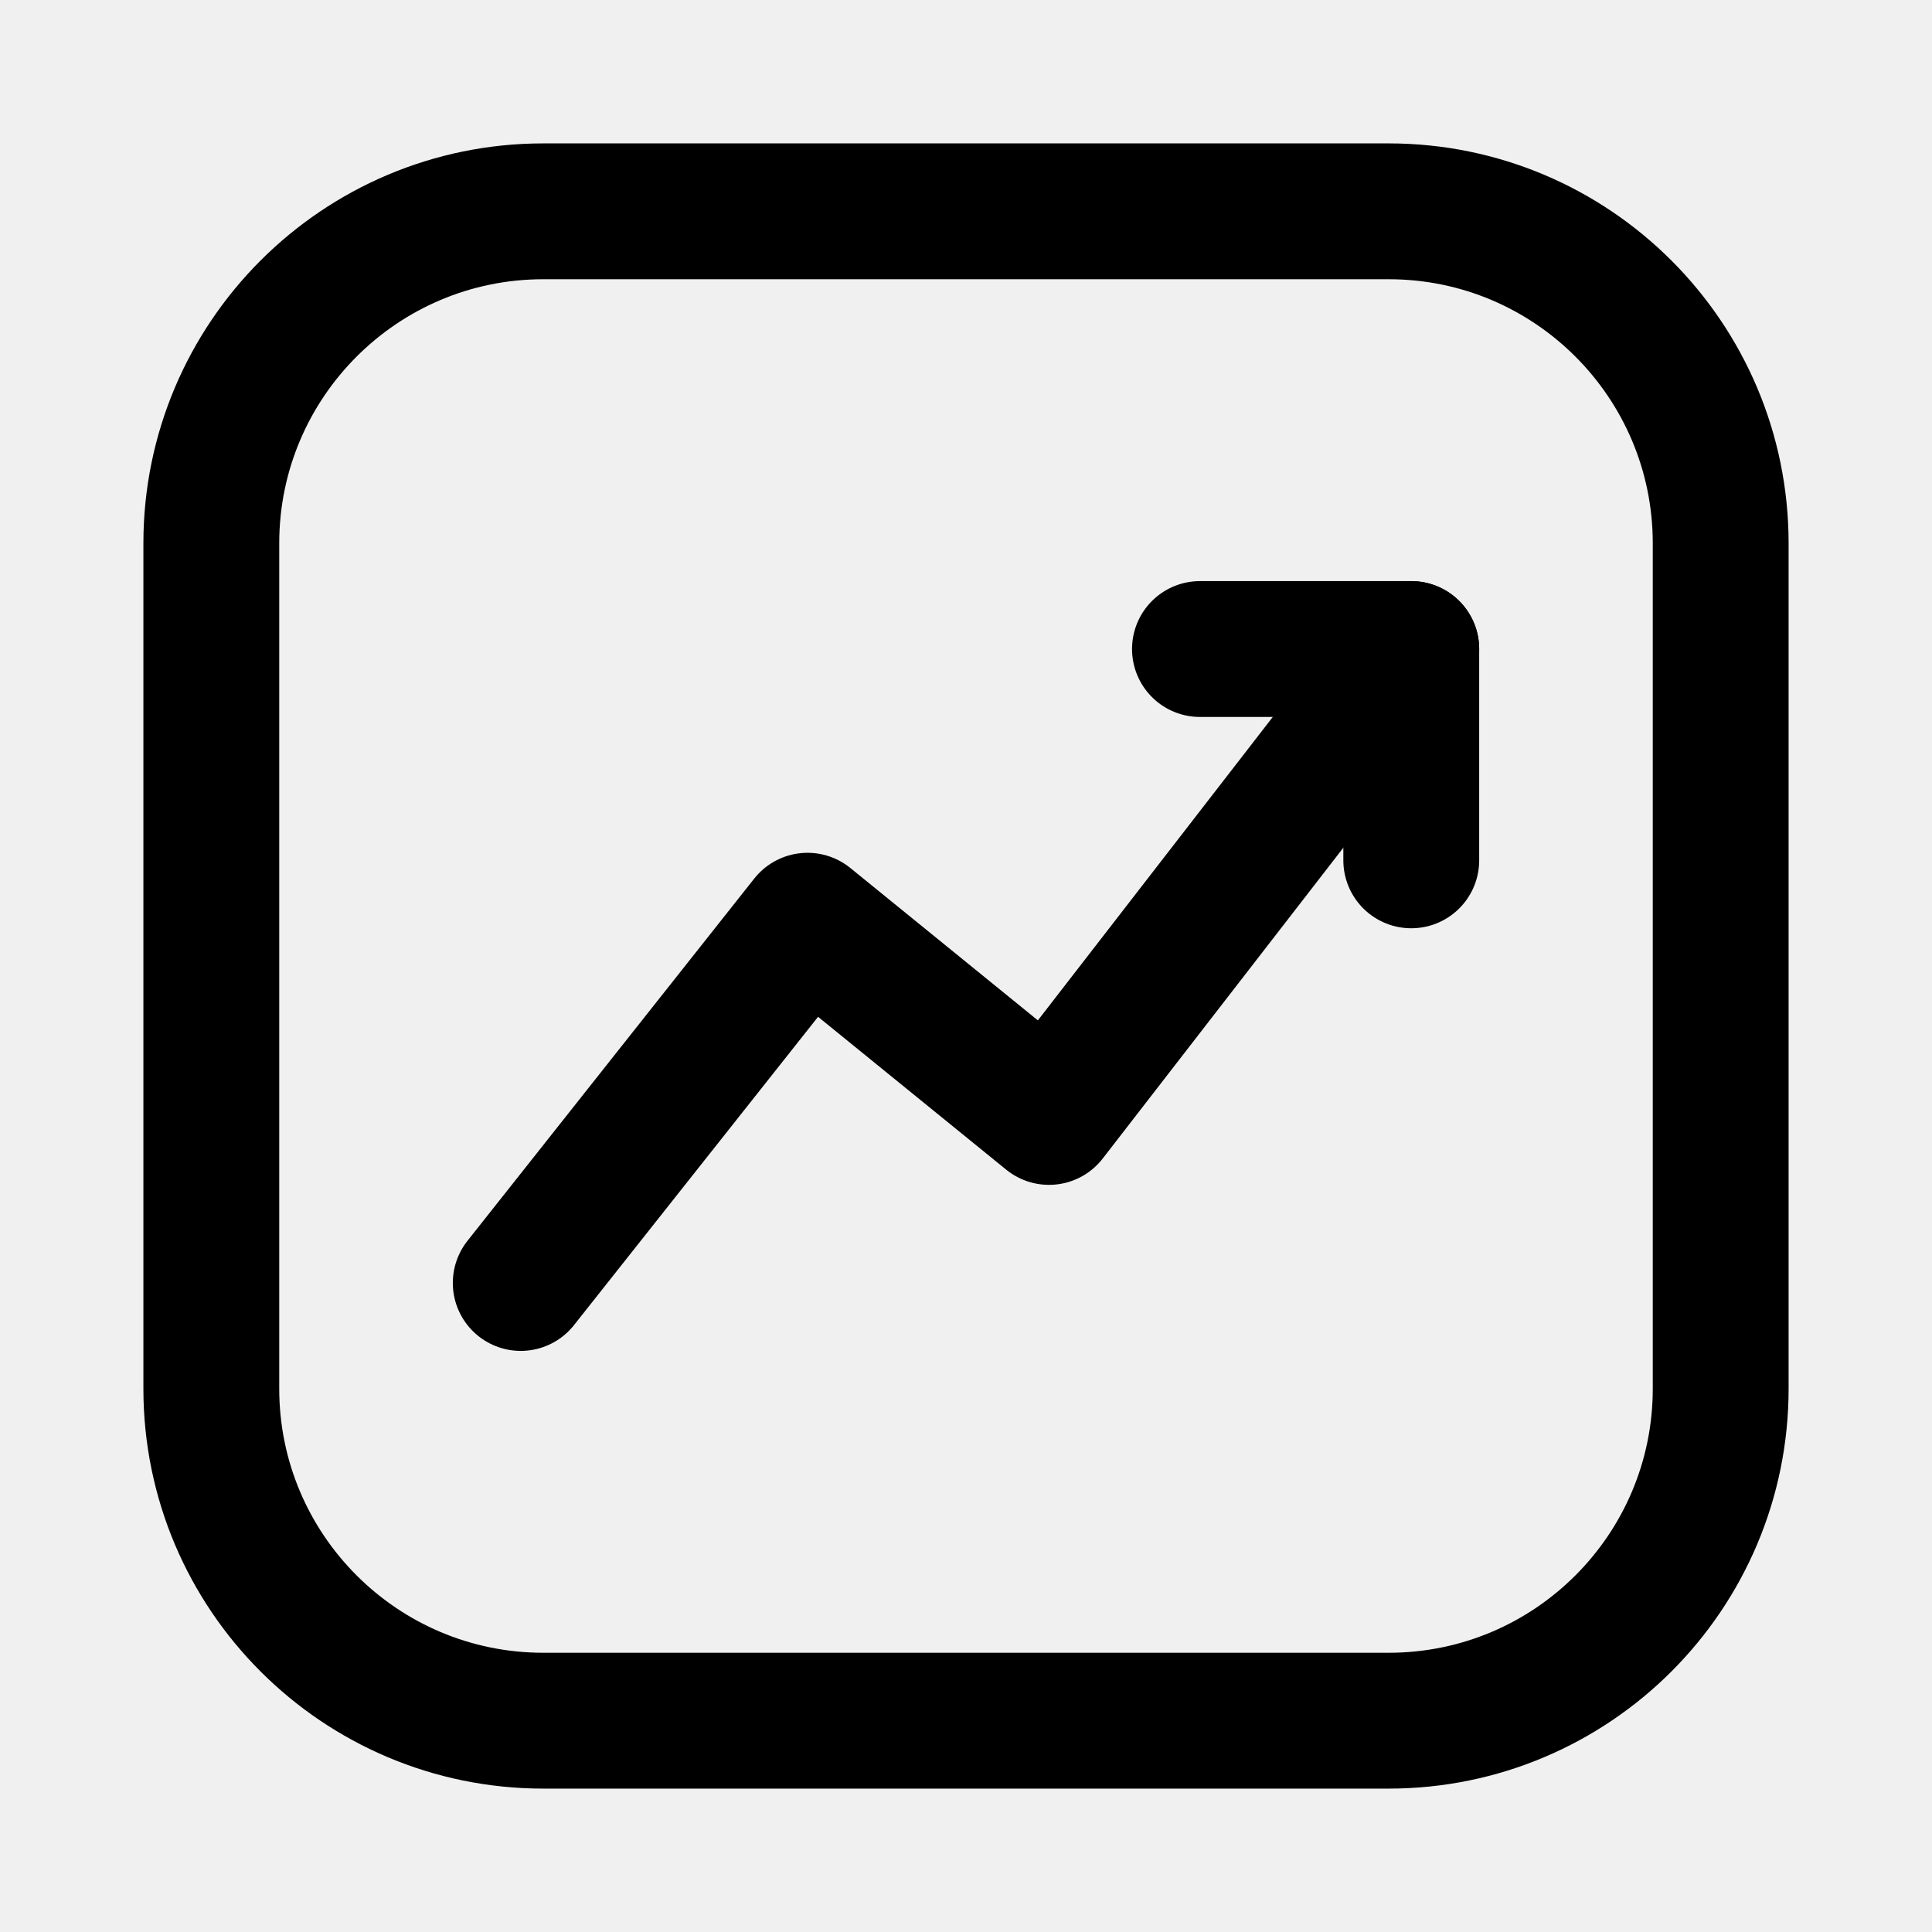
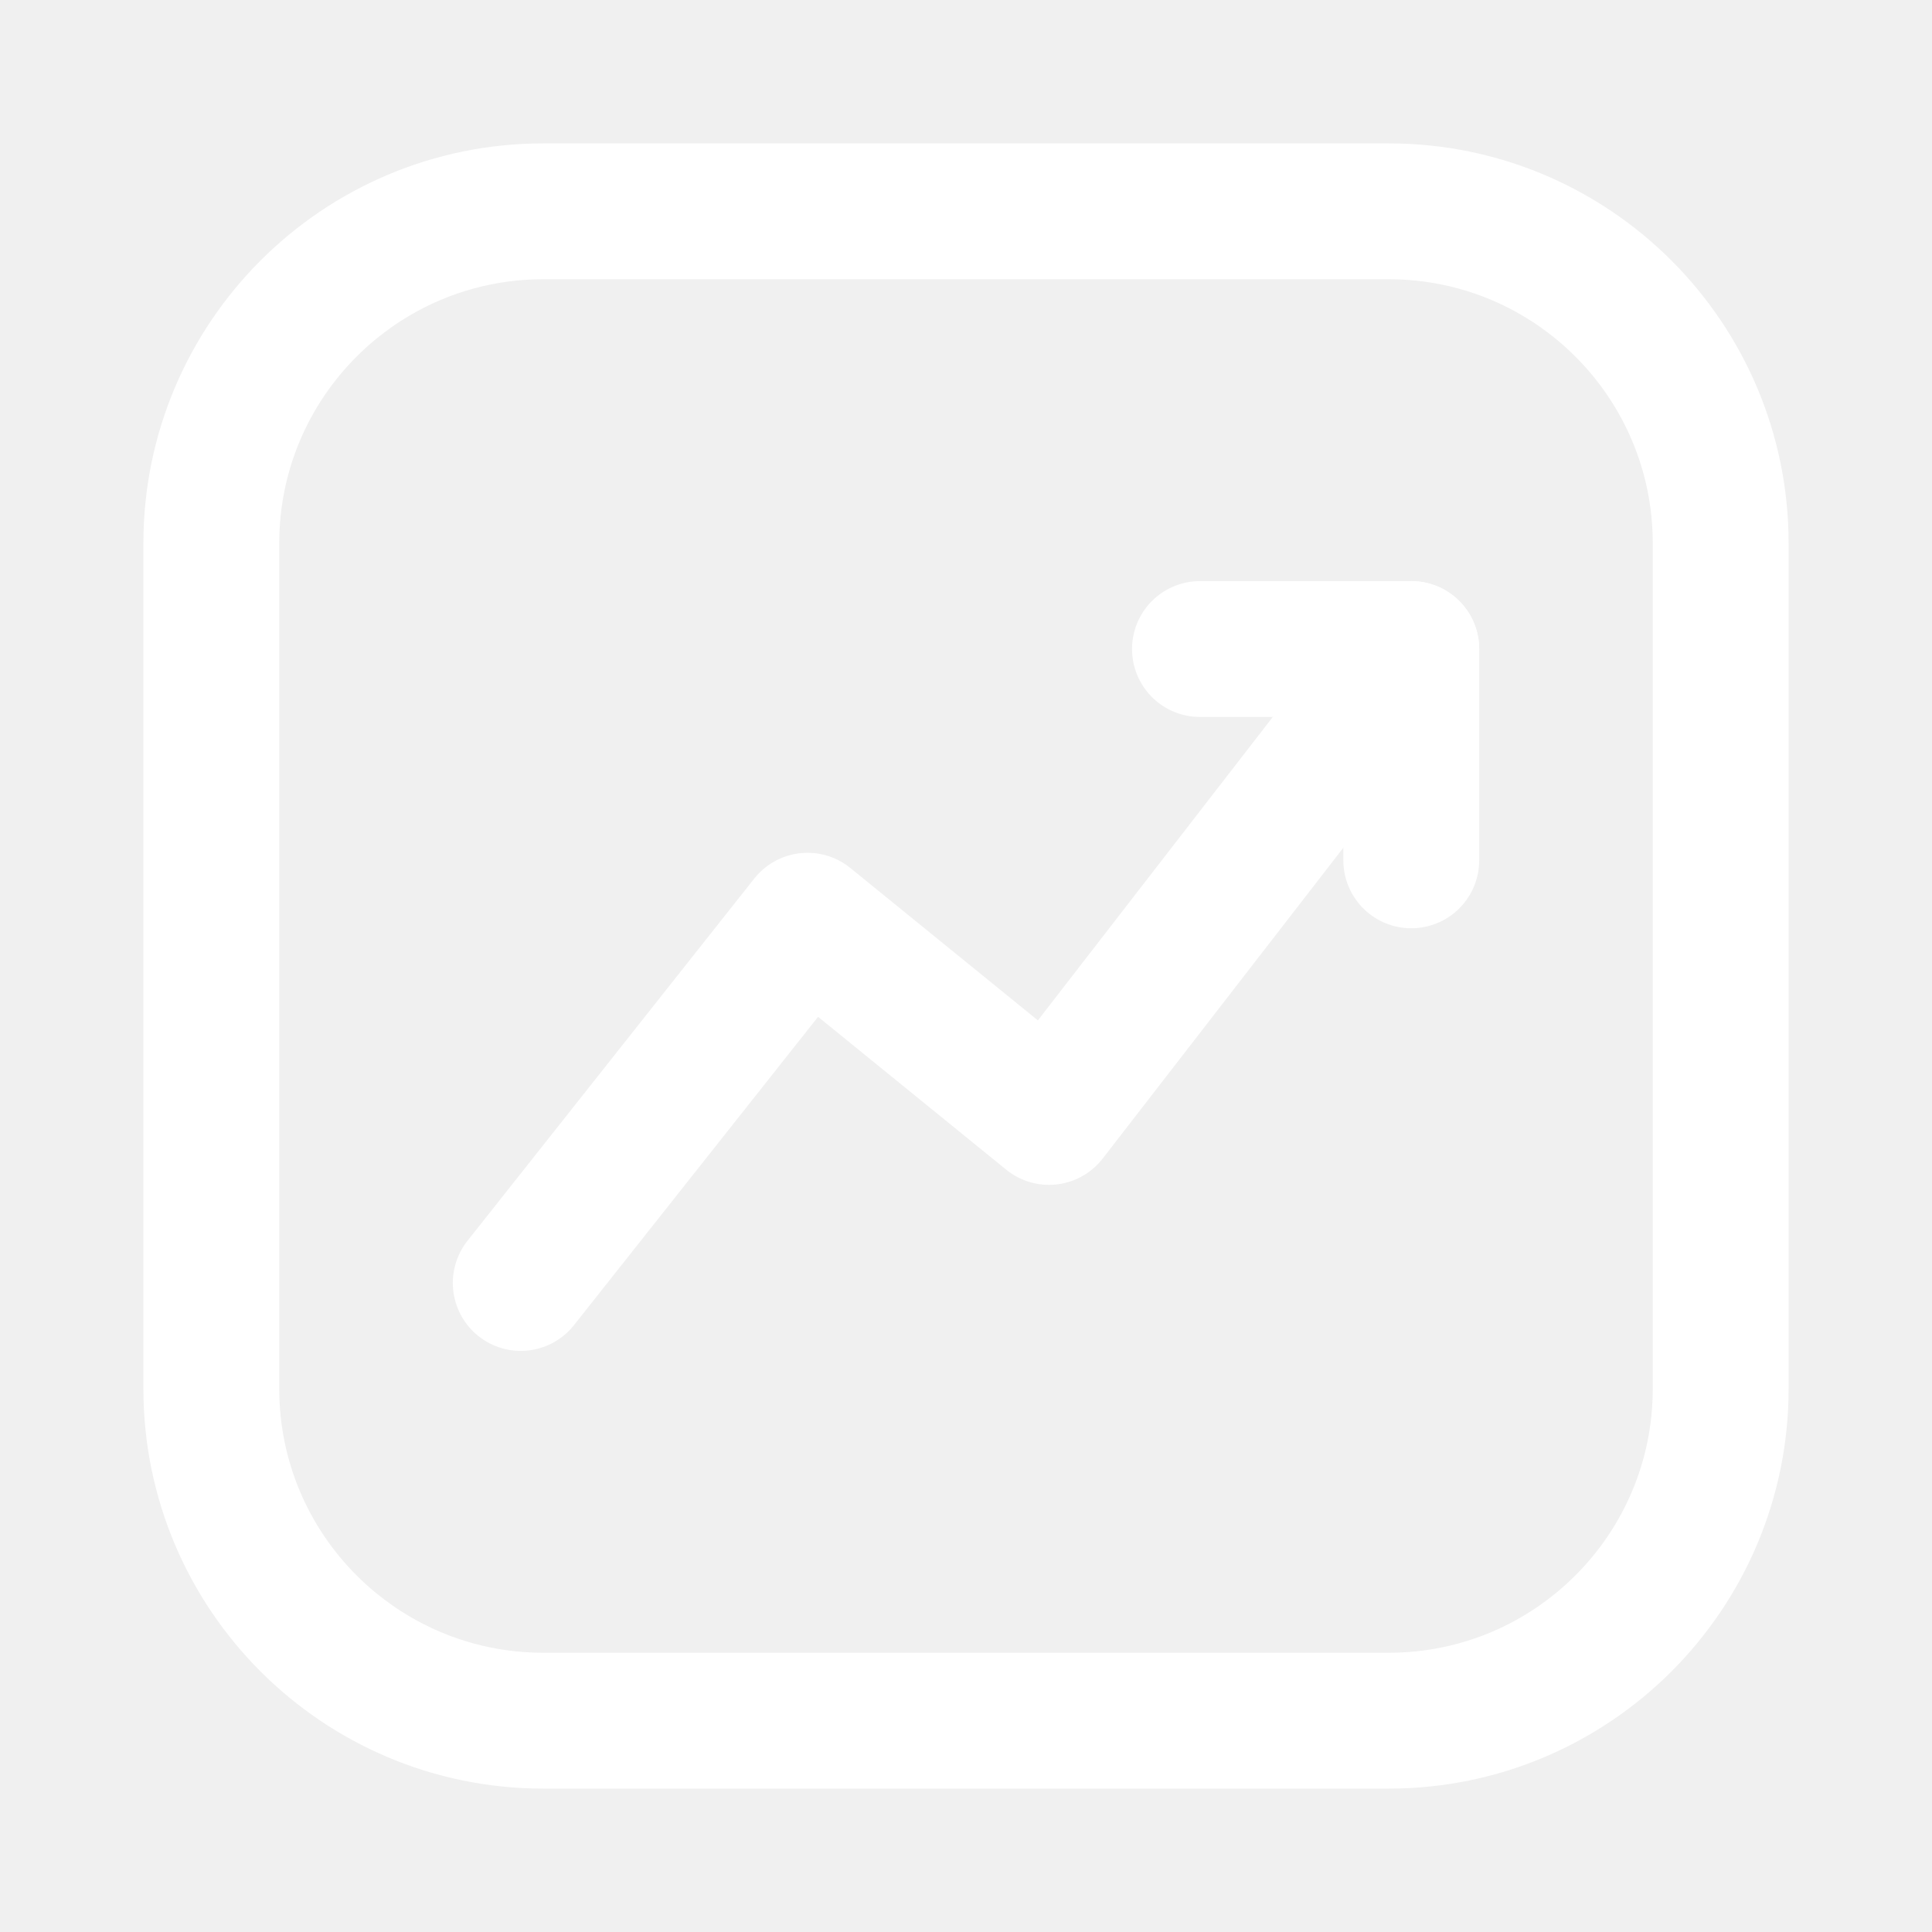
<svg xmlns="http://www.w3.org/2000/svg" width="64" height="64" viewBox="0 0 64 64" fill="none">
-   <style>
-     .logo-stroke { stroke: #000000; }
-     @media (prefers-color-scheme: dark) {
-       .logo-stroke { stroke: #FFFFFF; }
-     }
-   </style>
-   <rect class="logo-stroke" x="7" y="7" width="50" height="50" rx="11" stroke-width="4.5" />
-   <path class="logo-stroke" d="M17.25 42.5L26.75 30.5L34.75 37L46.75 21.5" stroke-width="4.5" stroke-linecap="round" stroke-linejoin="round" />
-   <path class="logo-stroke" d="M39.75 21.5H46.75V28.5" stroke-width="4.5" stroke-linecap="round" stroke-linejoin="round" />
+   <rect x="7" y="7" width="50" height="50" rx="11" stroke="#FFFFFF" stroke-width="4.5" />
+   <path d="M17.25 42.5L26.75 30.5L34.75 37L46.75 21.5" stroke="#FFFFFF" stroke-width="4.5" stroke-linecap="round" stroke-linejoin="round" />
+   <path d="M39.75 21.5H46.75V28.5" stroke="#FFFFFF" stroke-width="4.5" stroke-linecap="round" stroke-linejoin="round" />
</svg>
